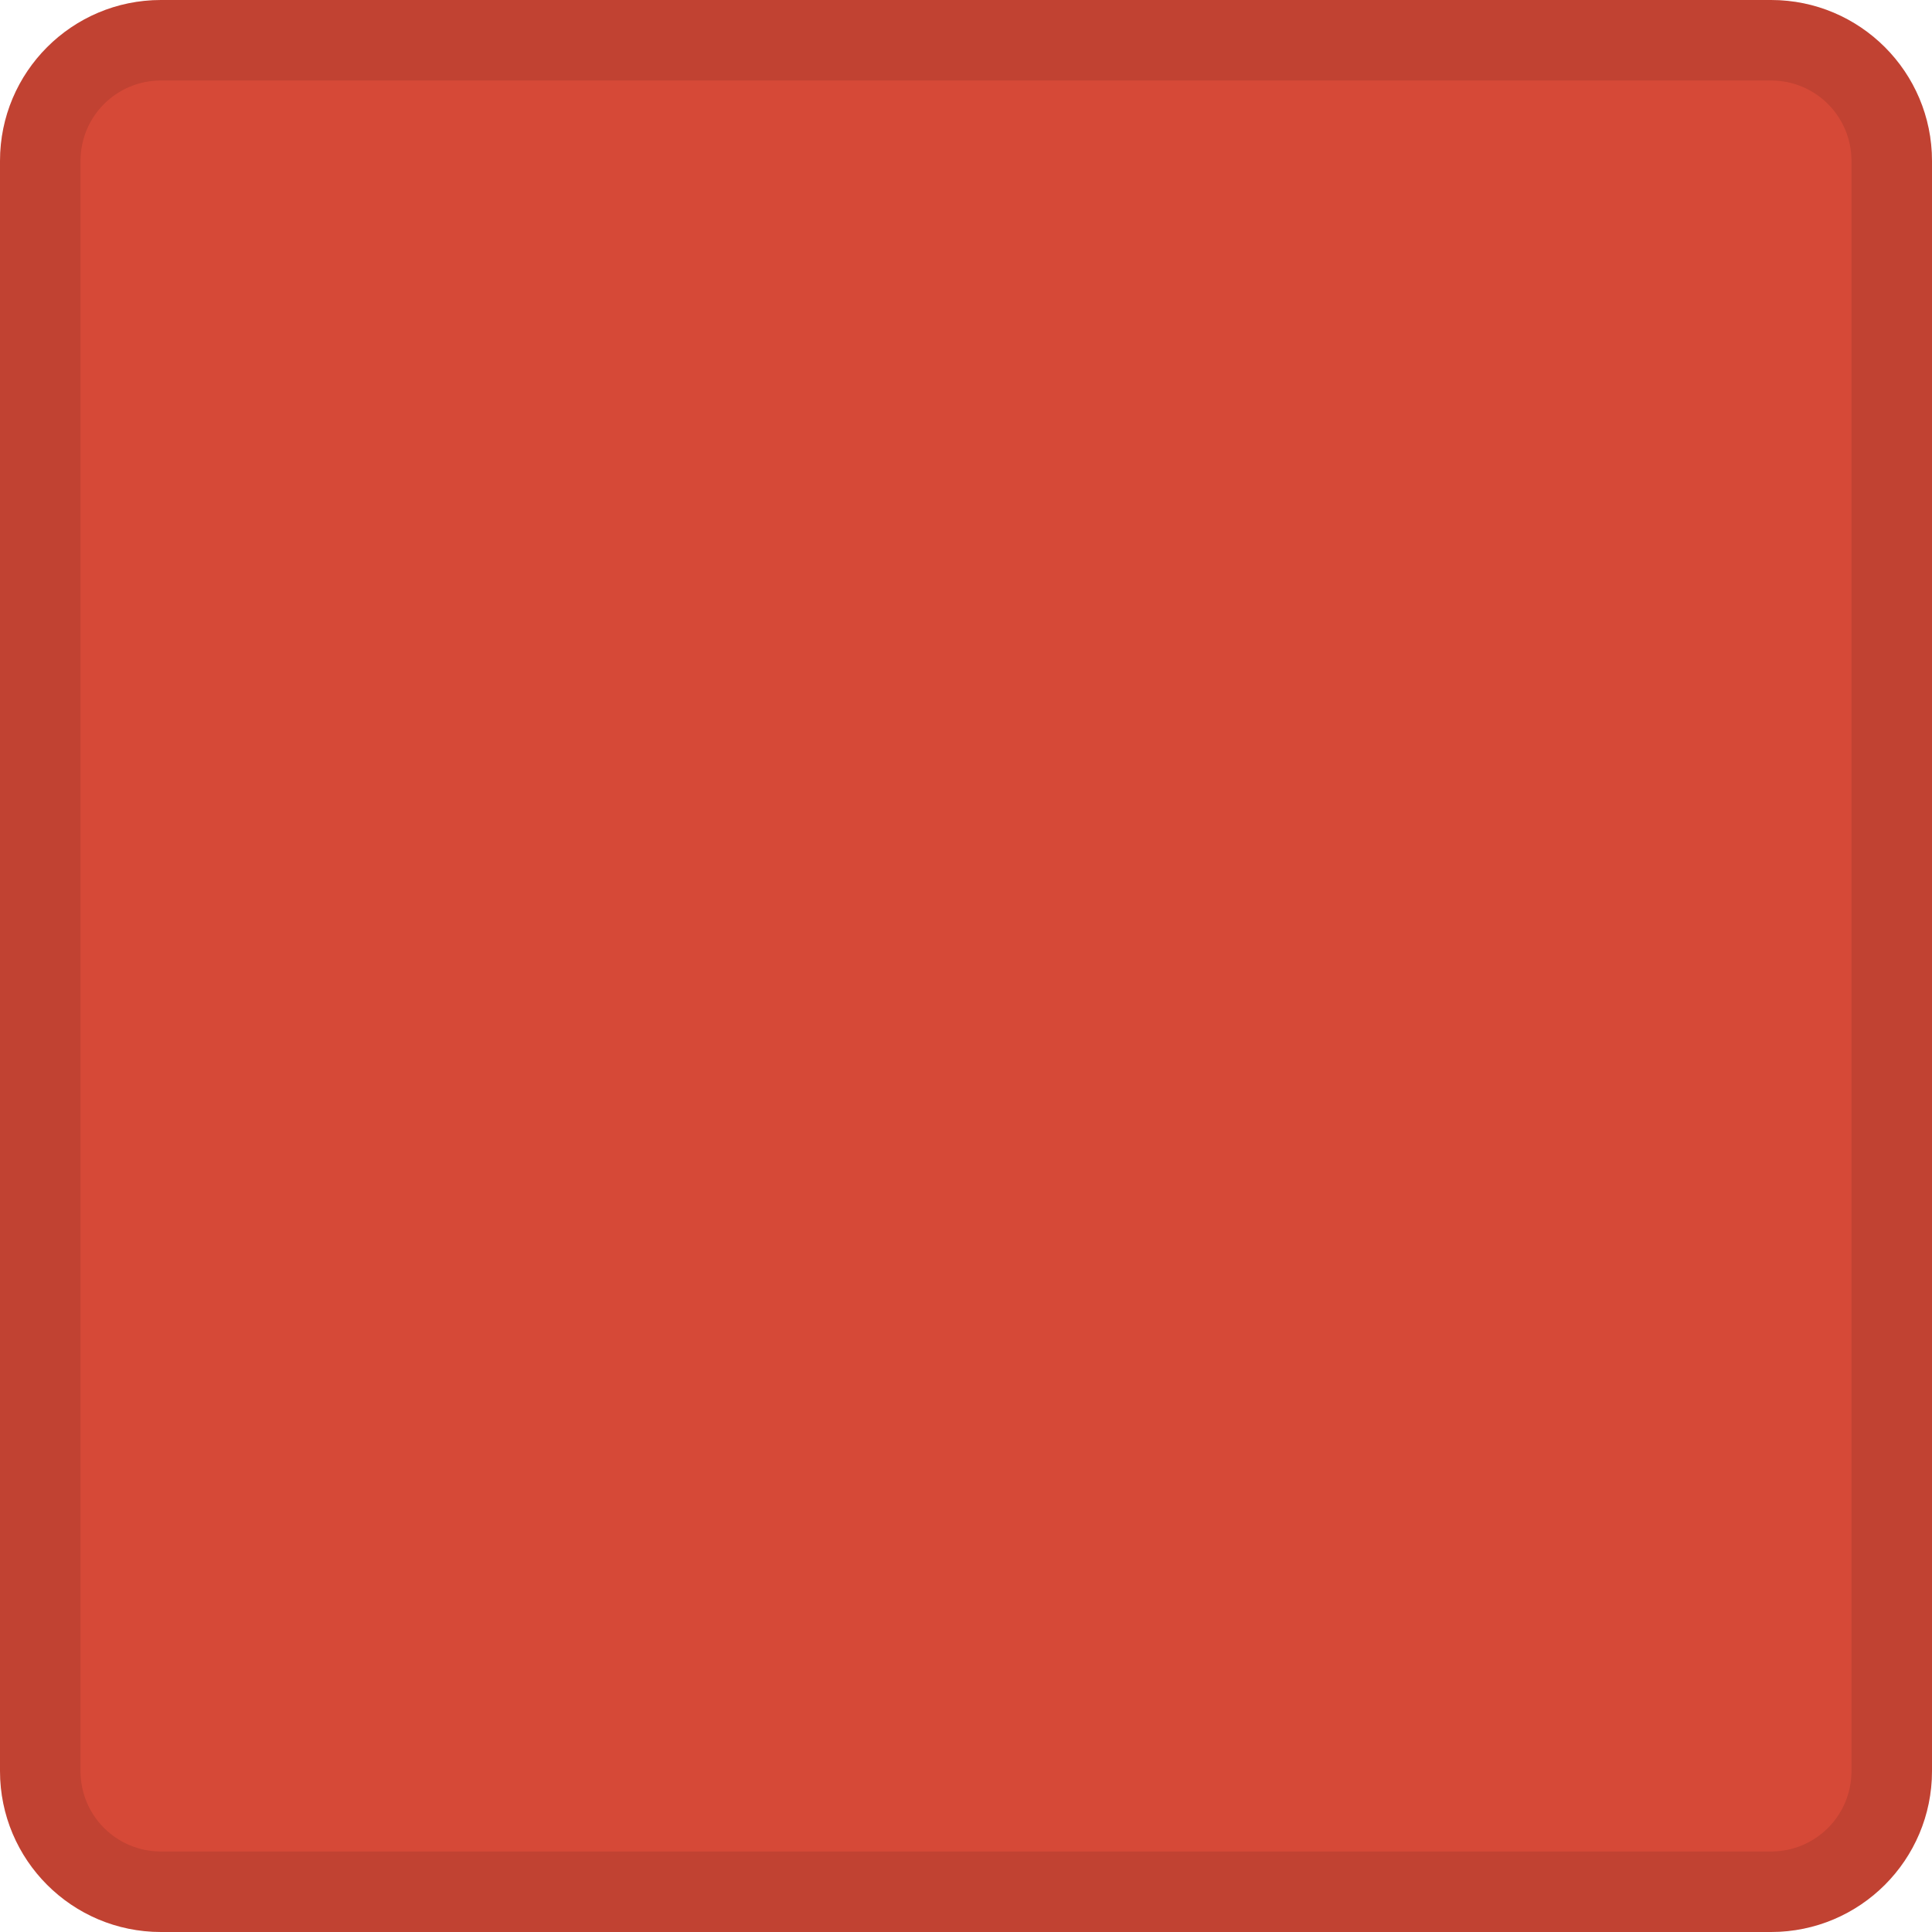
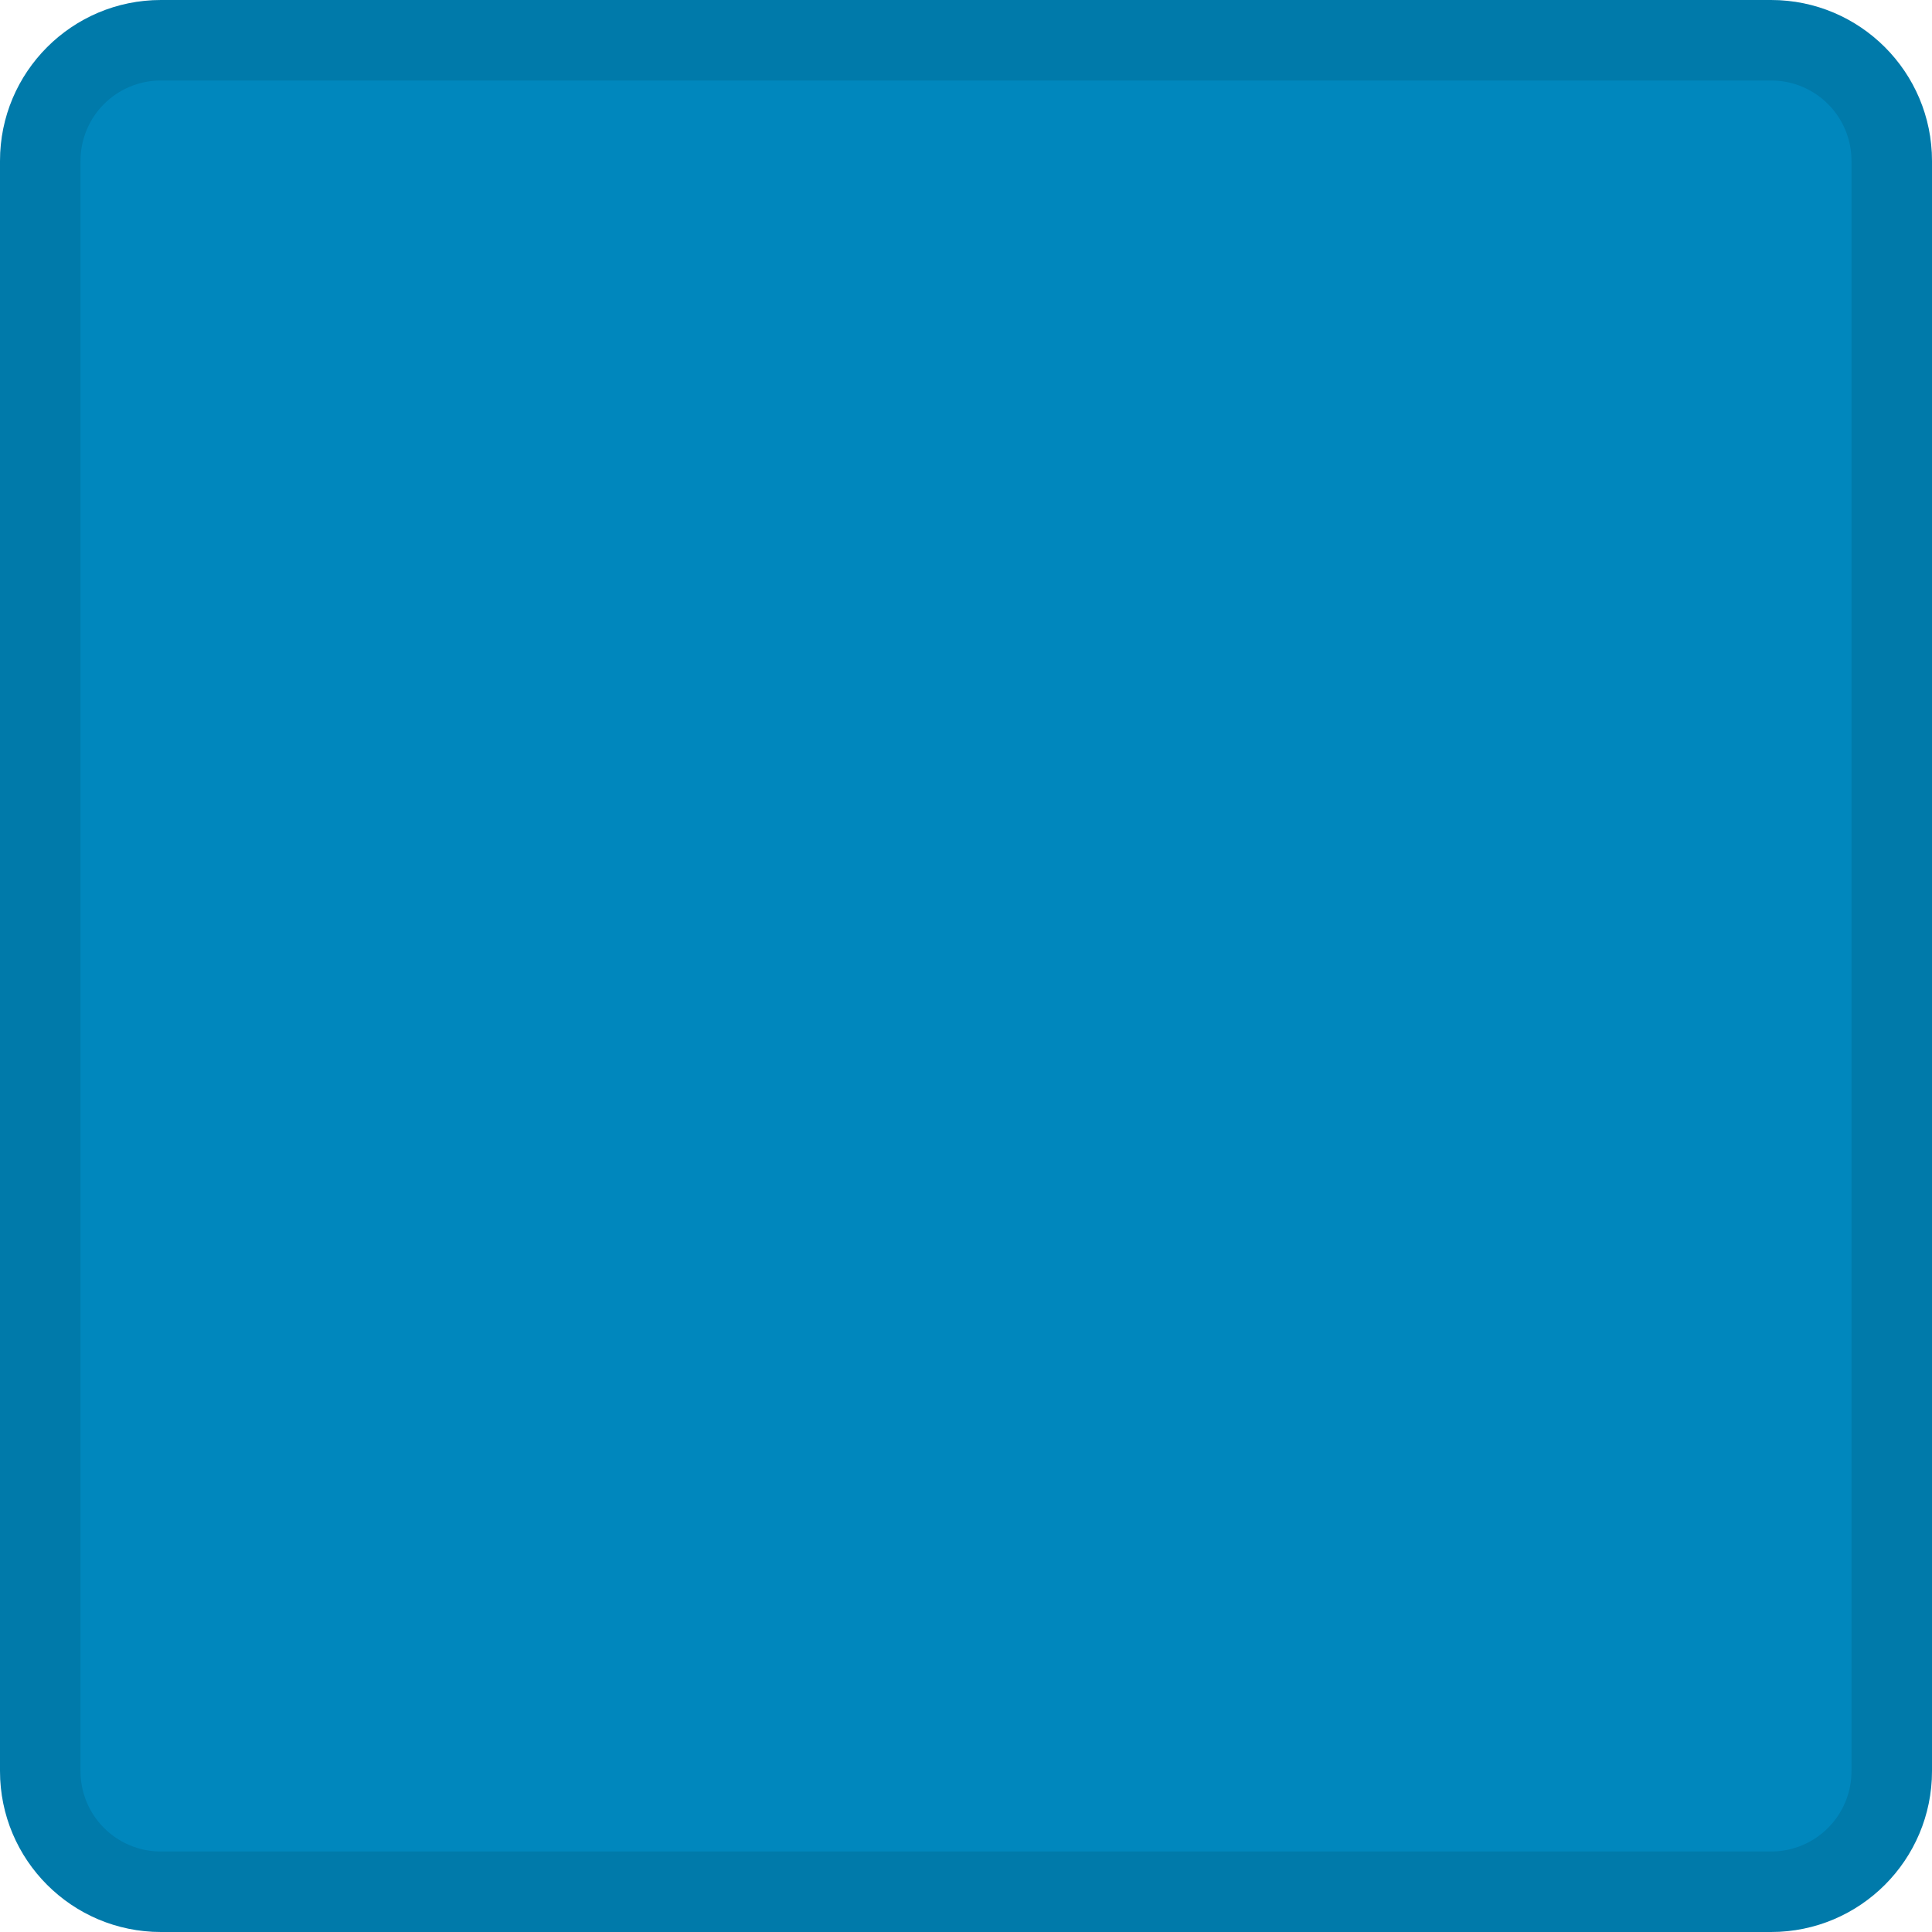
<svg xmlns="http://www.w3.org/2000/svg" width="24" height="24" id="svg11300" version="1.0" style="display:inline;enable-background:new">
  <defs id="defs3" />
  <g style="display:inline" id="layer1" transform="translate(0,-276)">
-     <rect style="fill:#d64937;fill-opacity:1;stroke:none" id="rect2997" width="24" height="24" x="8.8817842e-16" y="276" ry="2" rx="2" />
+     <rect style="fill:#0087BD;fill-opacity:1;stroke:none" id="rect2997" width="24" height="24" x="8.8817842e-16" y="276" ry="2" rx="2" />
    <path style="fill:#000000;fill-opacity:1;stroke:none;opacity:0.1" d="M 2 0 C 0.892 0 -5.1014965e-18 0.892 0 2 L 0 22 C 0 23.108 0.892 24 2 24 L 22 24 C 23.108 24 24 23.108 24 22 L 24 2 C 24 0.892 23.108 -5.1014965e-18 22 0 L 2 0 z M 2 1 L 22 1 C 22.554 1 23 1.446 23 2 L 23 22 C 23 22.554 22.554 23 22 23 L 2 23 C 1.446 23 1 22.554 1 22 L 1 2 C 1 1.446 1.446 1 2 1 z " transform="translate(0,276)" id="rect6331" />
  </g>
</svg>
